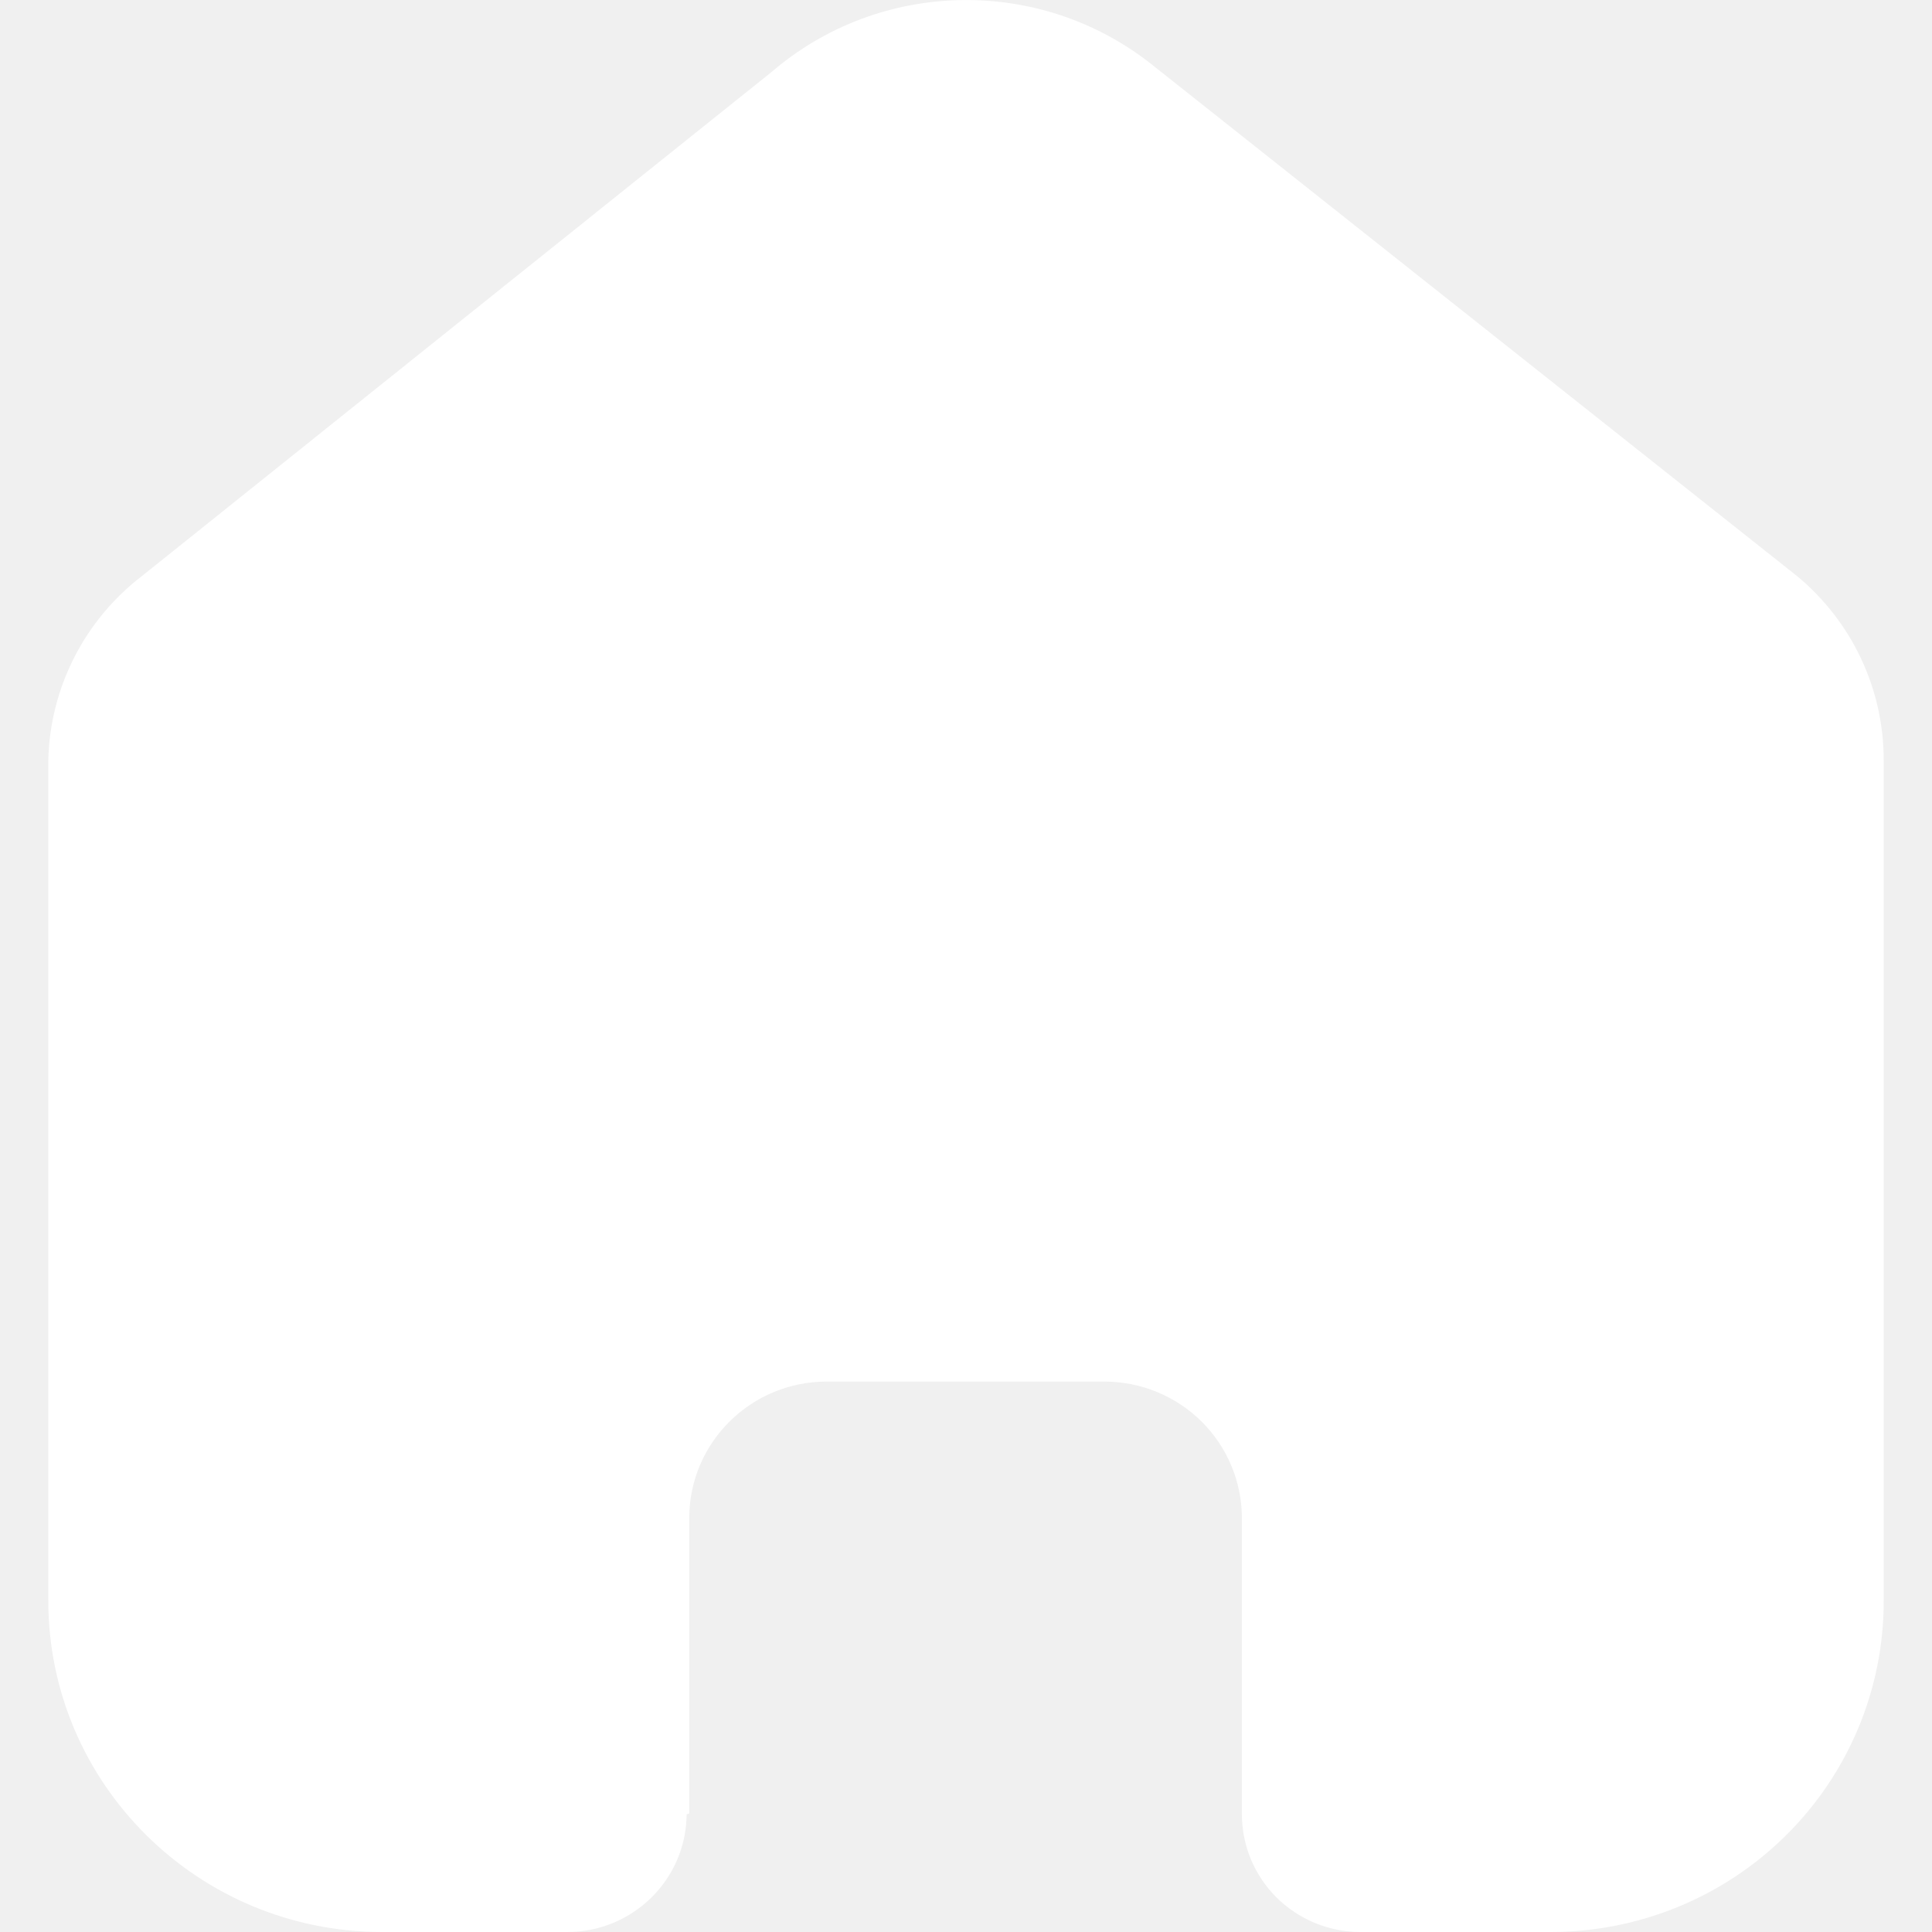
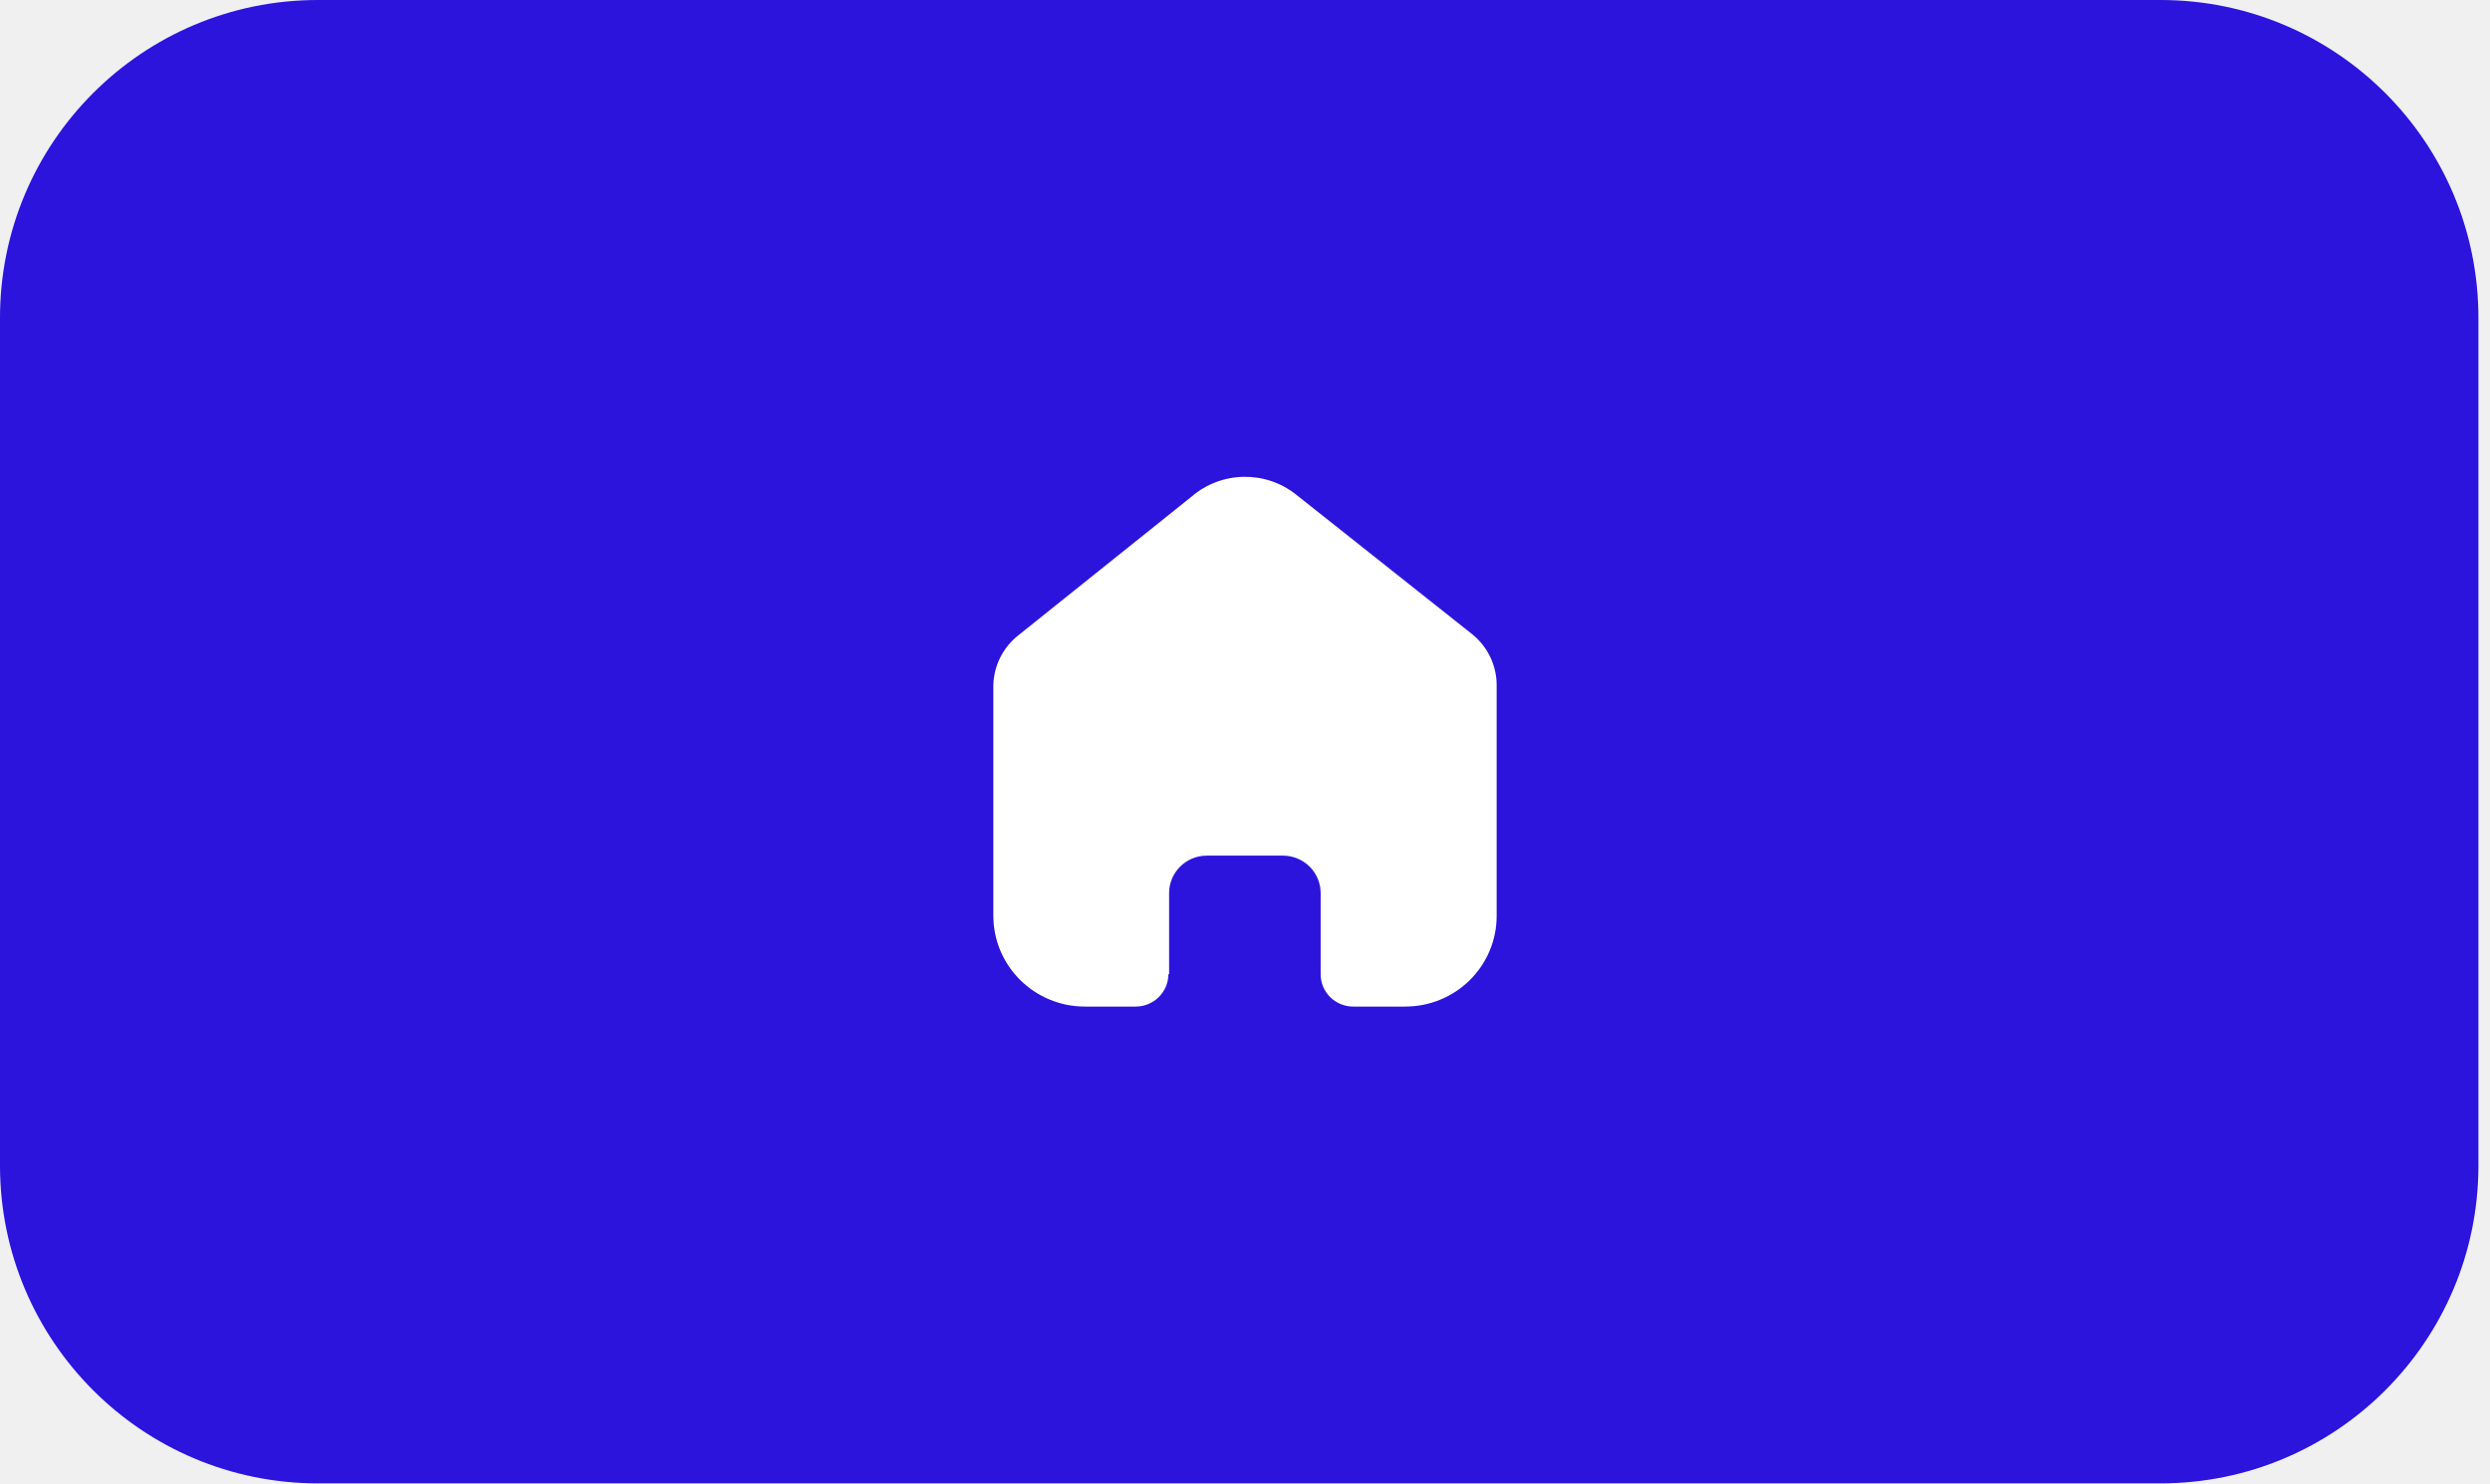
- <svg xmlns="http://www.w3.org/2000/svg" width="20" height="20" viewBox="0 0 20 20" fill="none">
-   <path d="M7.135 18.773V15.716C7.135 14.935 7.772 14.302 8.558 14.302H11.433C11.81 14.302 12.172 14.451 12.439 14.716C12.706 14.981 12.856 15.341 12.856 15.716V18.773C12.854 19.098 12.982 19.41 13.212 19.64C13.443 19.87 13.756 20 14.083 20H16.044C16.96 20.002 17.839 19.643 18.487 19.001C19.136 18.359 19.5 17.487 19.5 16.578V7.867C19.5 7.132 19.172 6.436 18.605 5.965L11.934 0.676C10.774 -0.251 9.111 -0.221 7.985 0.747L1.467 5.965C0.873 6.422 0.518 7.121 0.5 7.867V16.569C0.5 18.464 2.047 20 3.956 20H5.872C6.551 20 7.103 19.456 7.108 18.782L7.135 18.773Z" fill="white" />
+ <svg xmlns="http://www.w3.org/2000/svg" width="94" height="56" viewBox="0 0 94 56" fill="none">
+   <rect width="93.563" height="56" rx="12" fill="#2C14DD" />
+   <path d="M44.135 36.773V33.716C44.135 32.935 44.772 32.302 45.558 32.302H48.433C48.81 32.302 49.172 32.451 49.439 32.716C49.706 32.981 49.856 33.341 49.856 33.716V36.773C49.854 37.098 49.982 37.41 50.212 37.64C50.443 37.87 50.756 38 51.083 38H53.044C53.96 38.002 54.839 37.643 55.487 37.001C56.136 36.359 56.5 35.487 56.5 34.578V25.867C56.5 25.133 56.172 24.436 55.605 23.965L48.934 18.676C47.774 17.749 46.111 17.779 44.985 18.747L38.467 23.965C37.873 24.422 37.518 25.121 37.5 25.867V34.569C37.5 36.464 39.047 38 40.956 38H42.872C43.551 38 44.103 37.456 44.108 36.782L44.135 36.773Z" fill="white" />
</svg>
